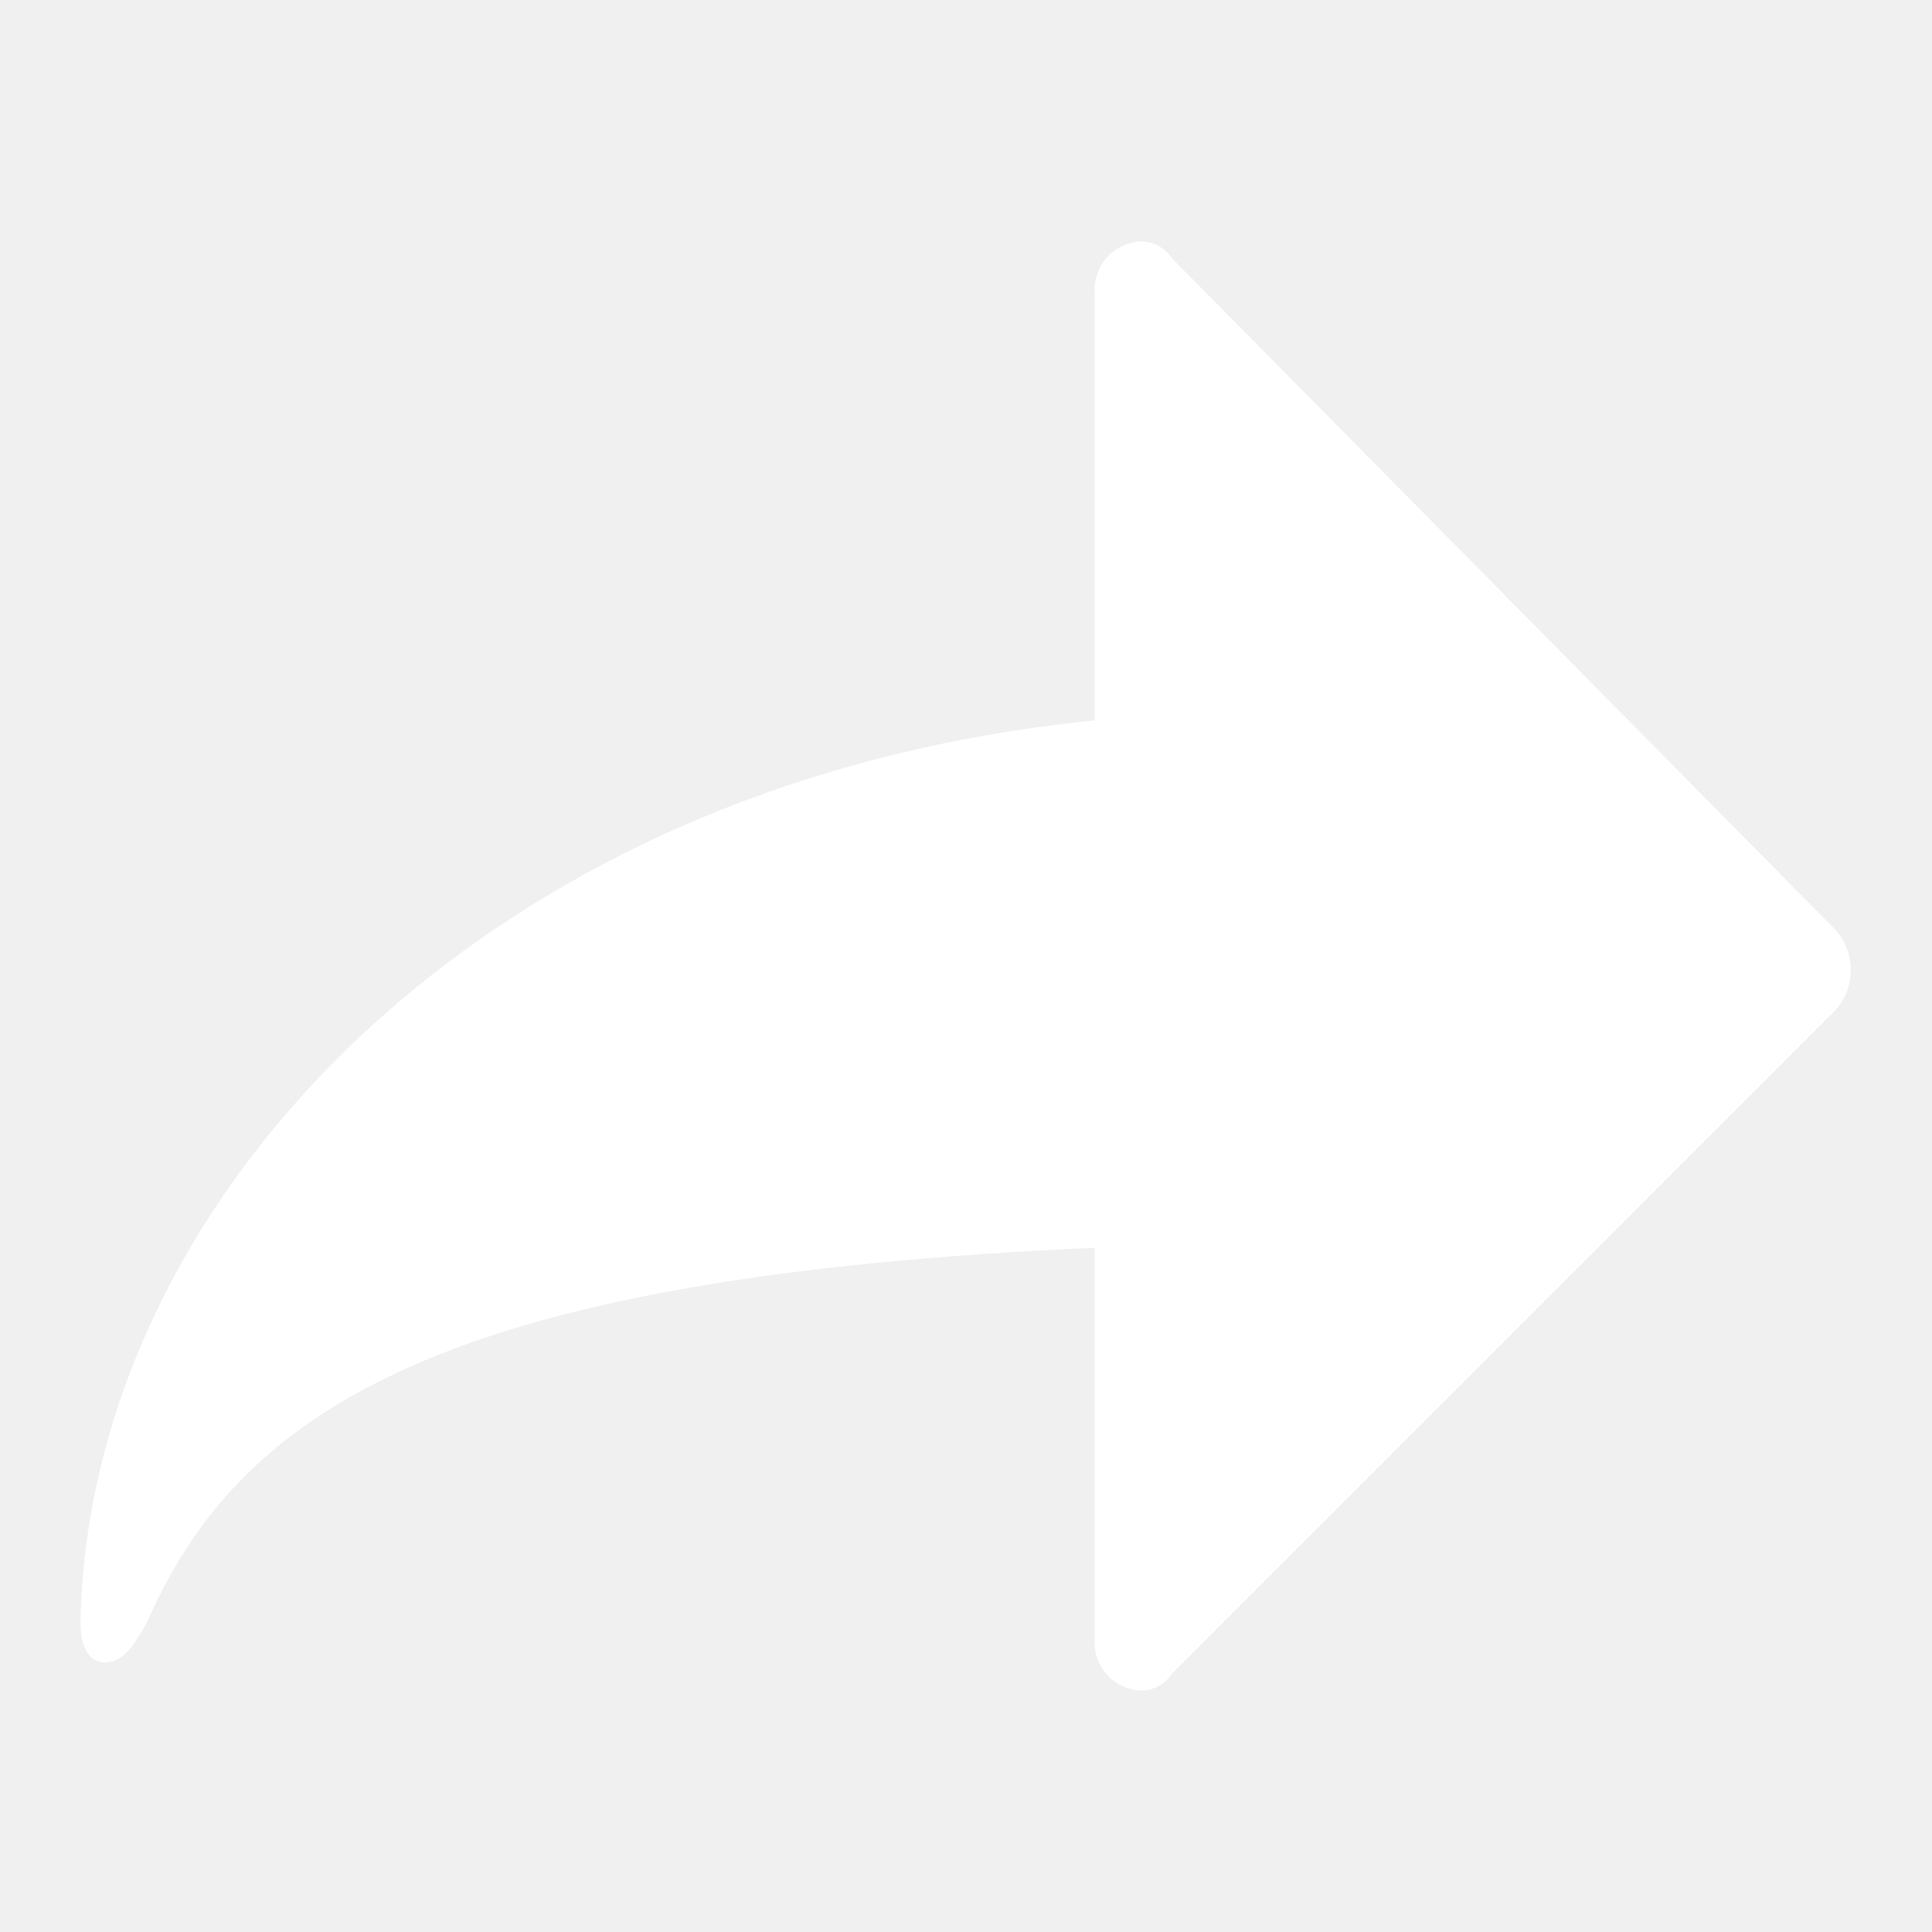
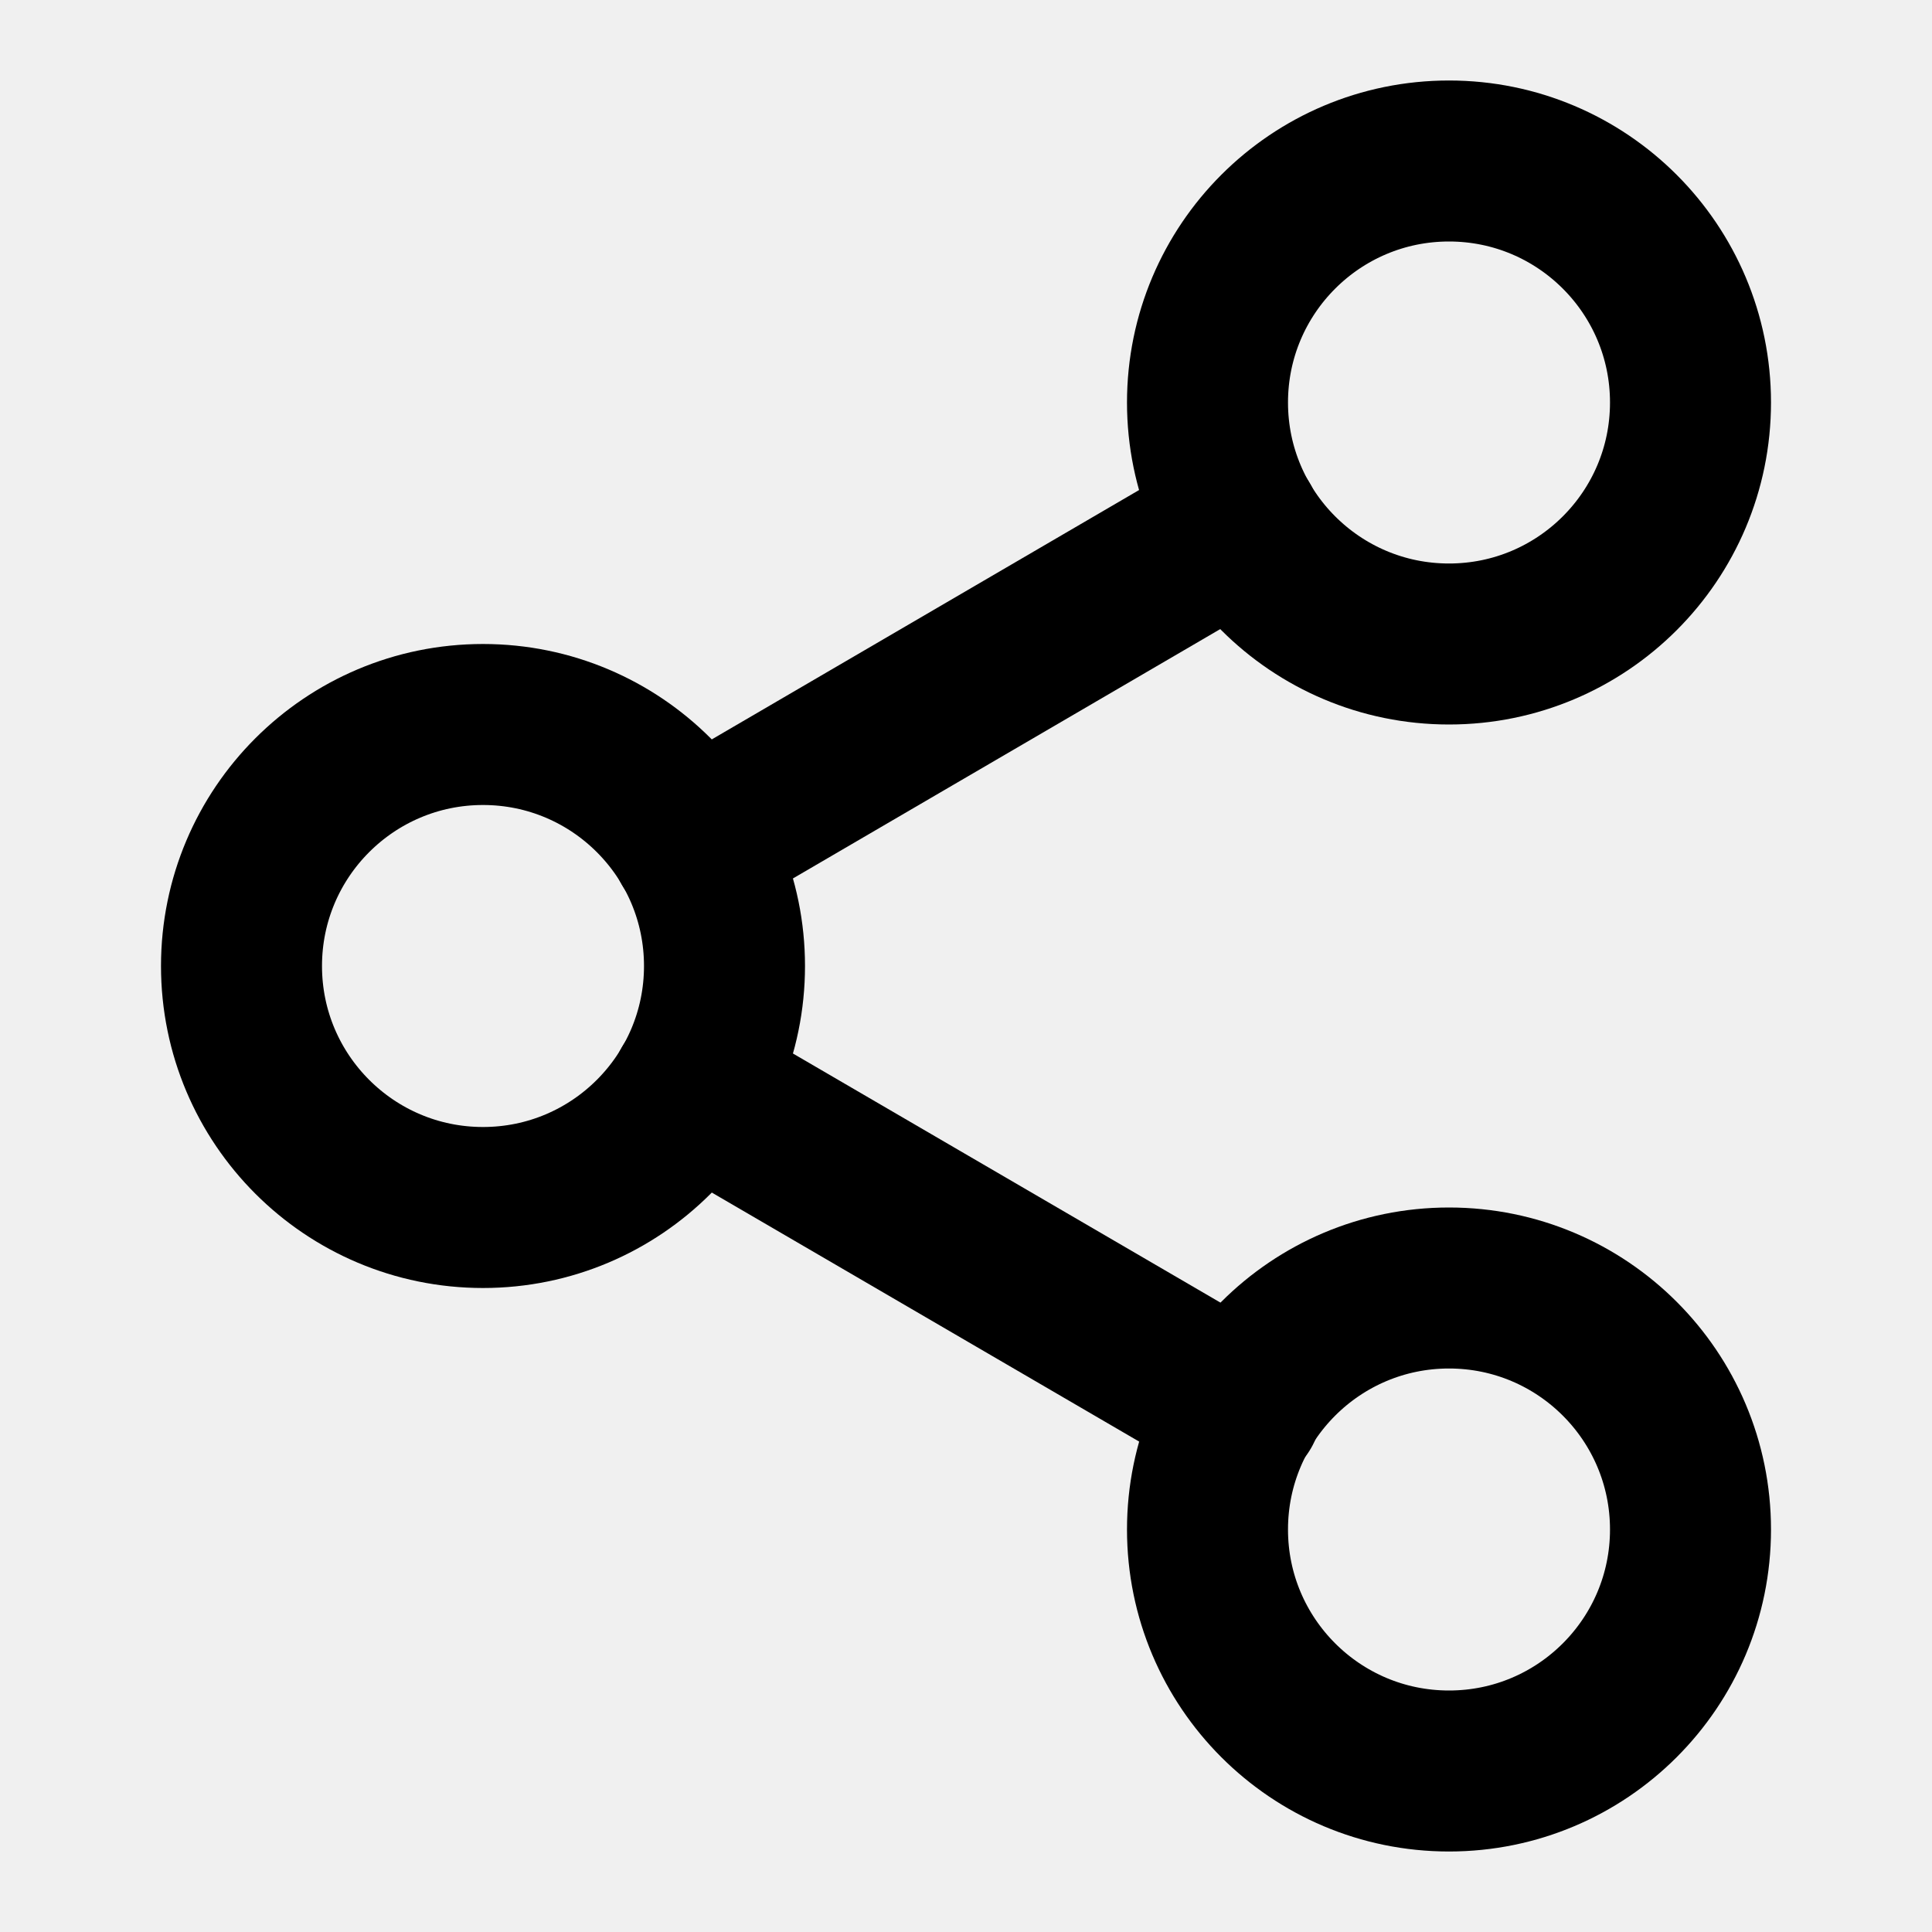
- <svg xmlns="http://www.w3.org/2000/svg" viewBox="0 0 48 48">
-   <path fill="white" d="M28.3,6a1.2,1.2,0,0,0-1.1,1.3V17.9C12,19.4,2.2,29.8,2,40.3c0,.6.2,1,.6,1s.7-.3,1.1-1.1c2.4-5.4,7.8-8.5,23.5-9.2v9.7A1.2,1.2,0,0,0,28.3,42a.9.9,0,0,0,.8-.4L45.6,25.1a1.5,1.5,0,0,0,0-2L29.1,6.4a.9.9,0,0,0-.8-.4Z" />
+ <svg xmlns="http://www.w3.org/2000/svg" viewBox="0 0 24 24" fill="none" stroke="currentColor" stroke-width="2" stroke-linecap="round" stroke-linejoin="round">
+   <circle cx="18" cy="5" r="3" />
+   <circle cx="6" cy="12" r="3" />
+   <circle cx="18" cy="19" r="3" />
+   <line x1="8.59" y1="13.51" x2="15.42" y2="17.49" />
+   <line x1="15.41" y1="6.51" x2="8.59" y2="10.49" />
</svg>
